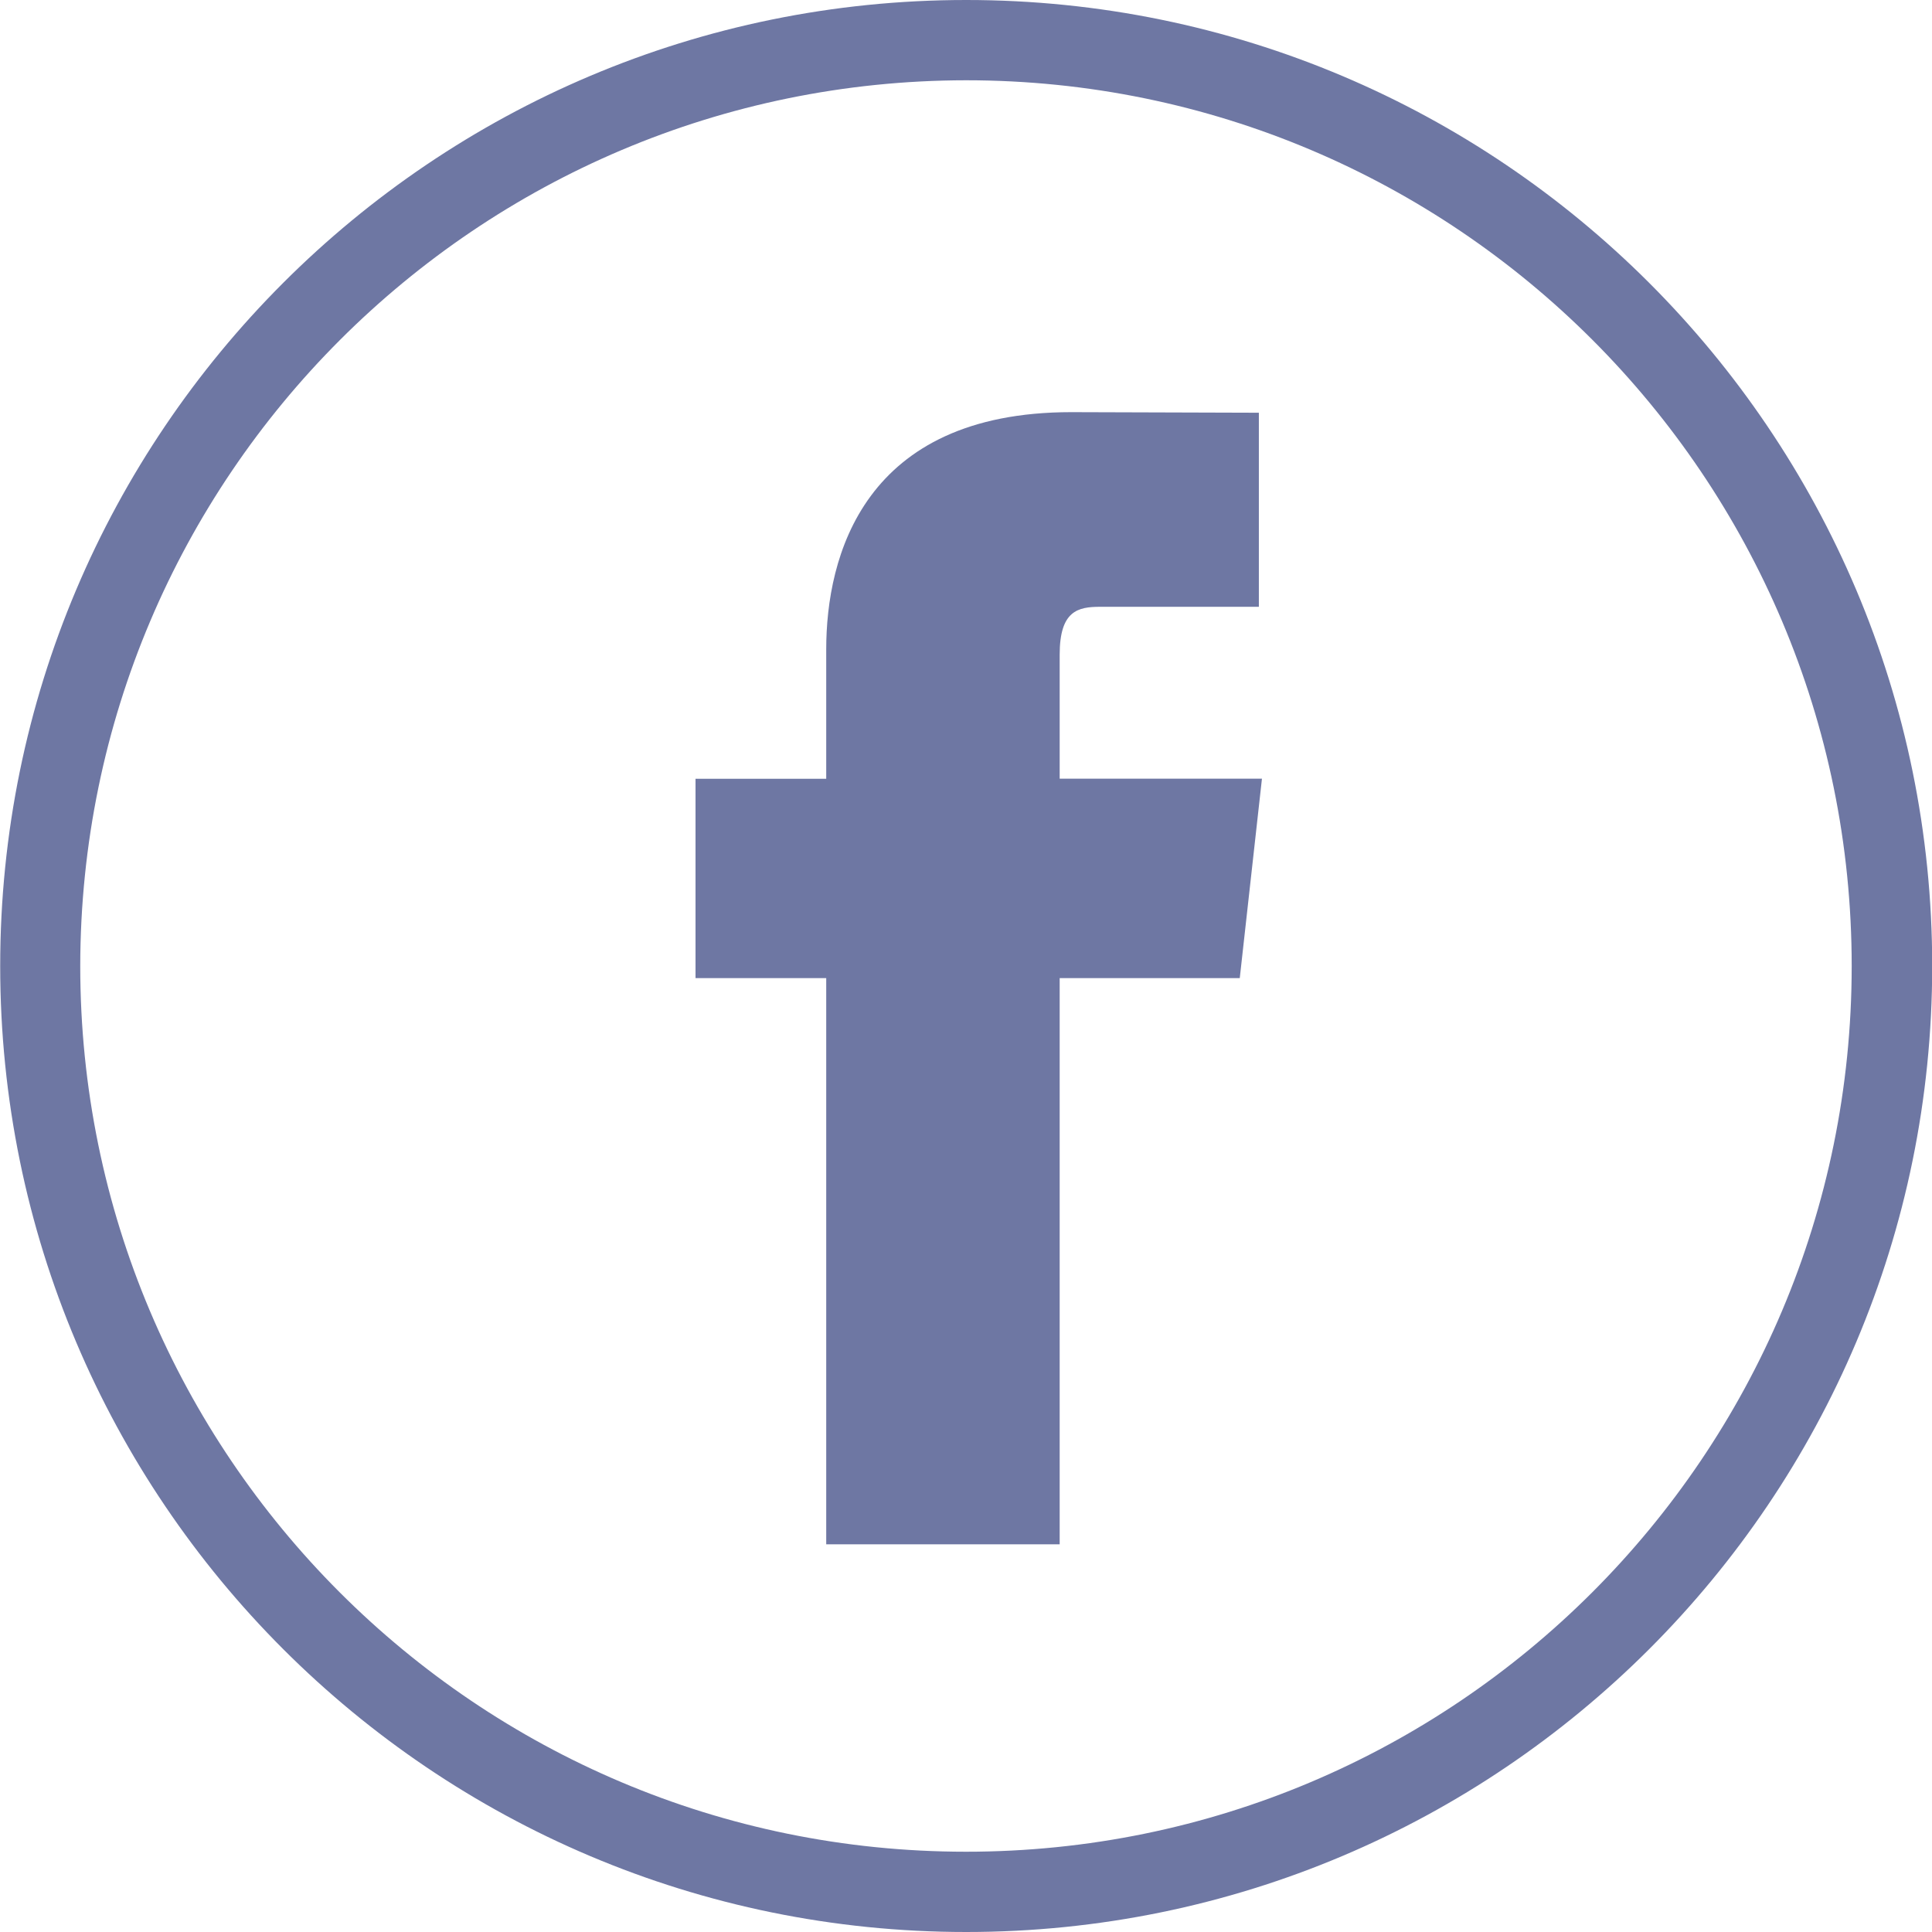
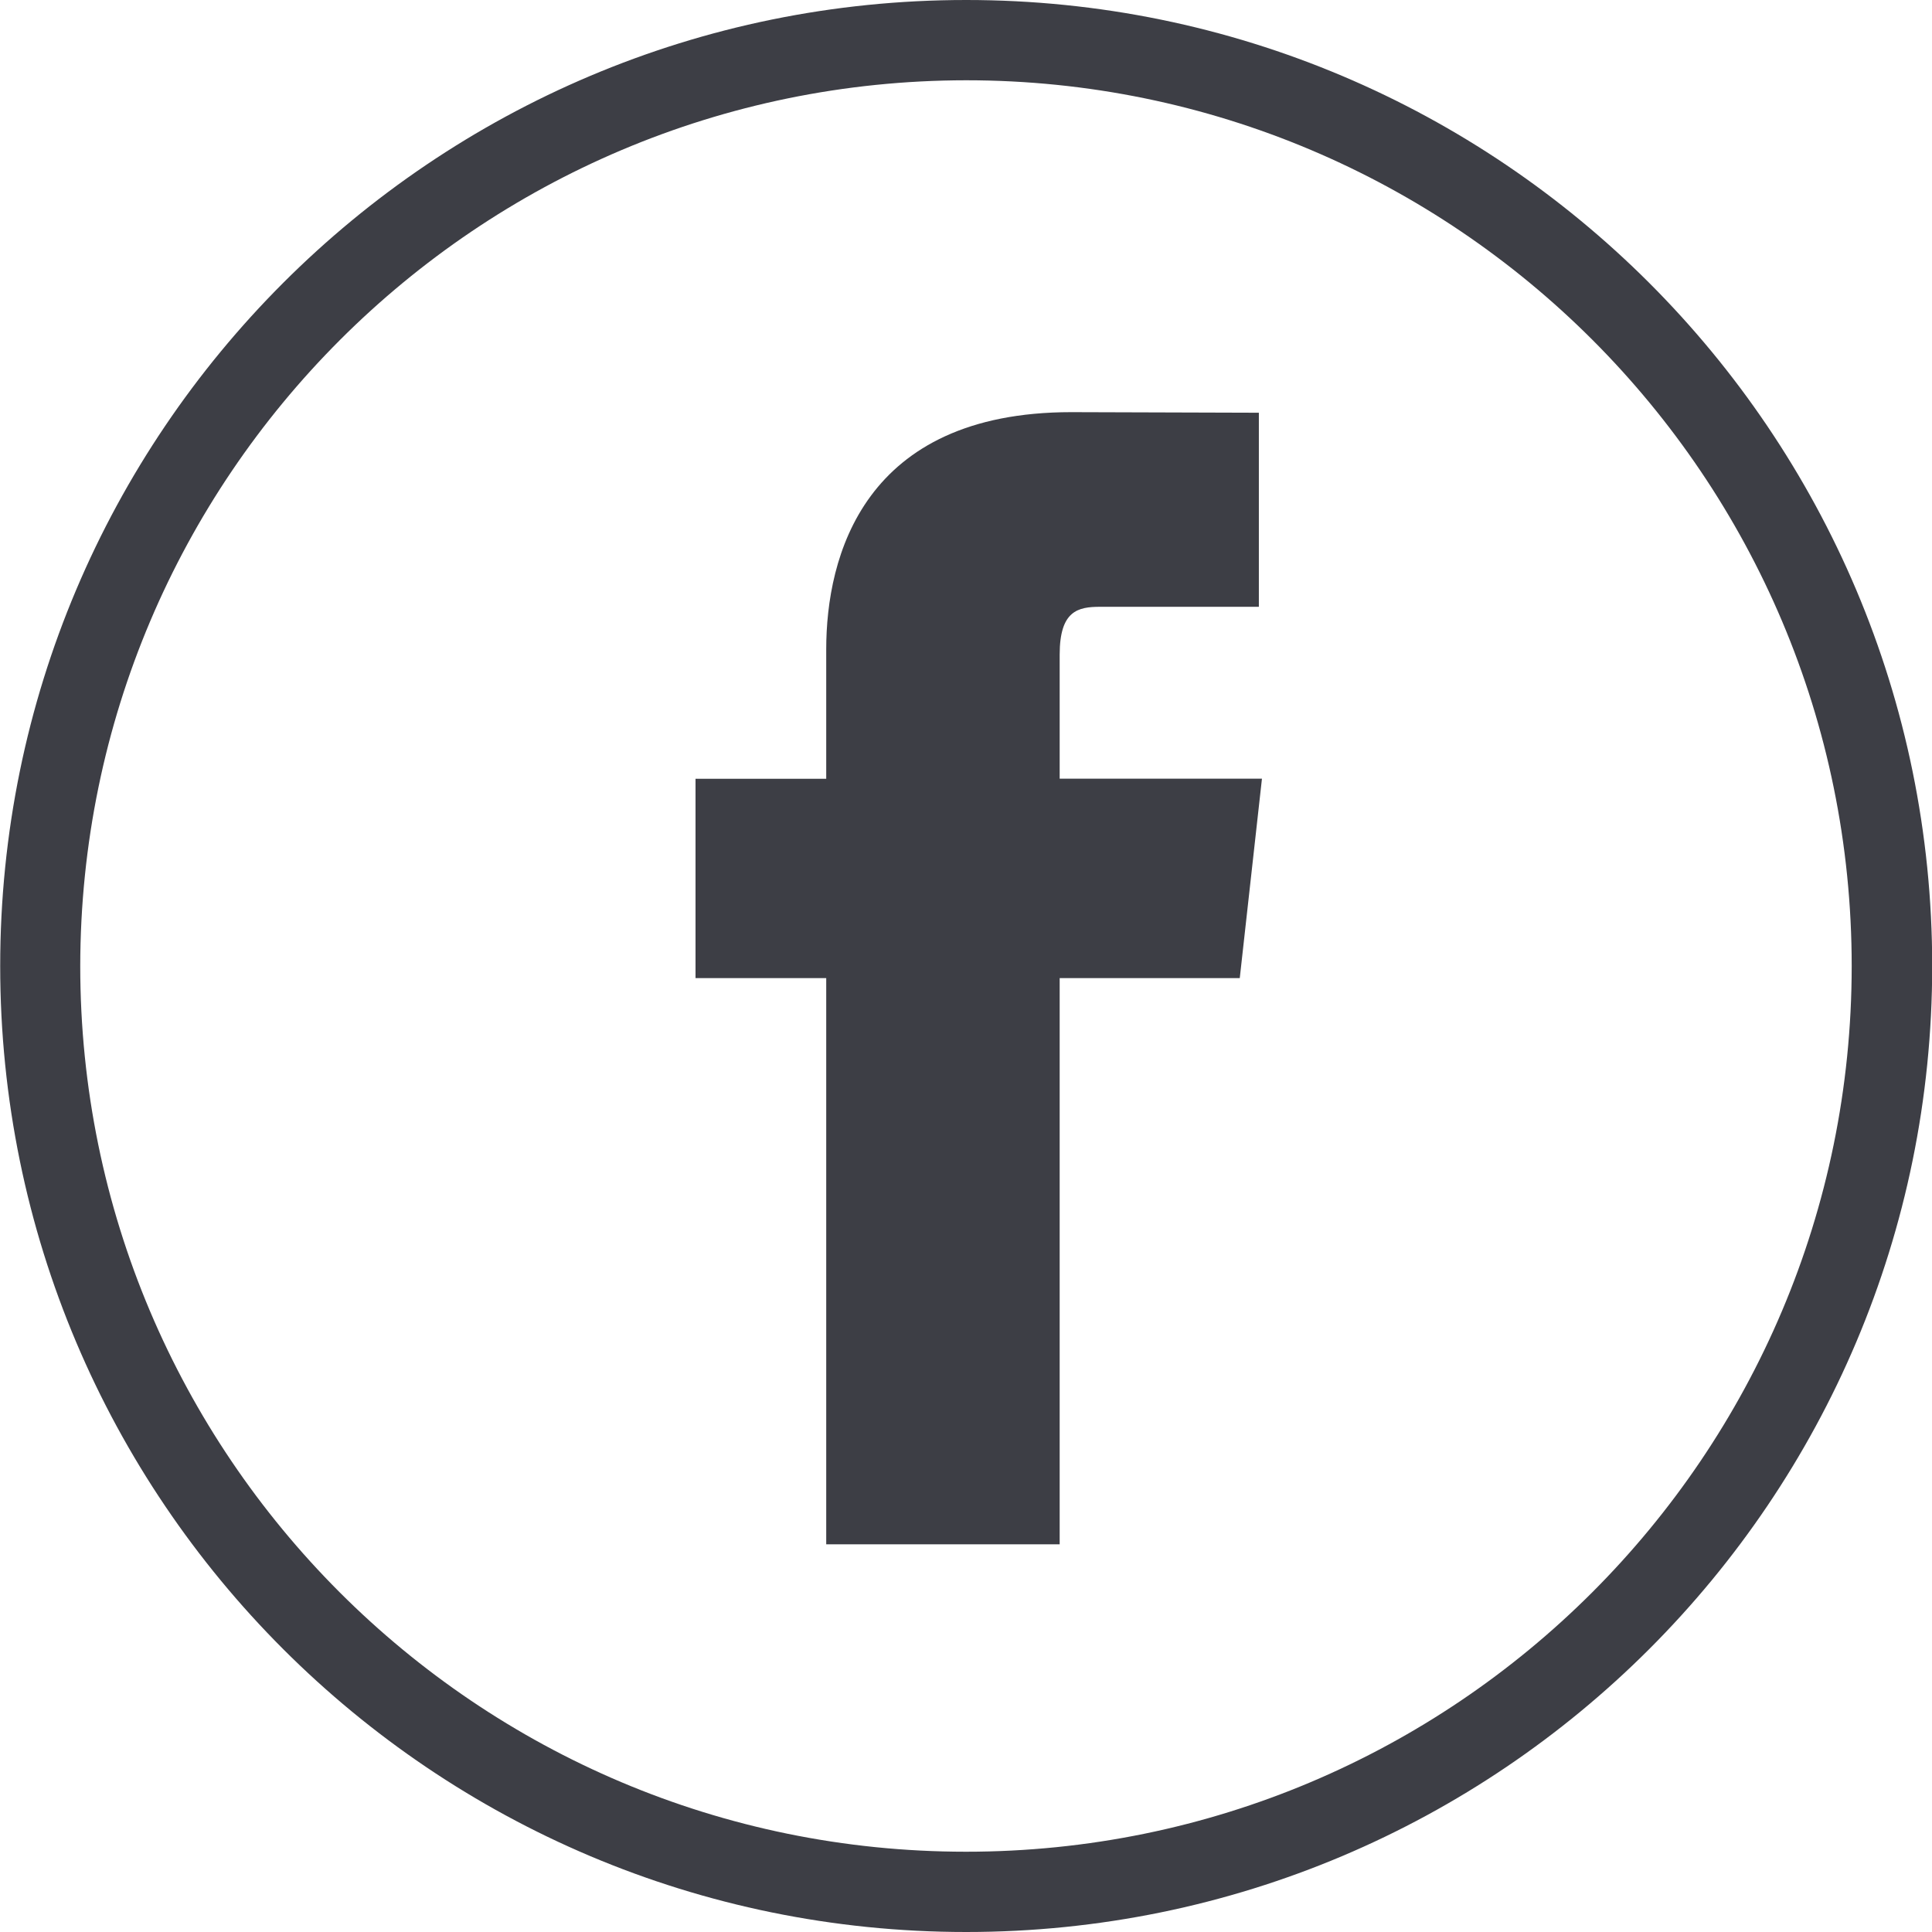
<svg xmlns="http://www.w3.org/2000/svg" width="60" height="60" viewBox="0 0 60 60">
  <g id="Group_1819" data-name="Group 1819" transform="translate(-3429 -4678)">
    <g id="Group_1806" data-name="Group 1806">
-       <path id="Path_6330" data-name="Path 6330" d="M456,49.994A27.507,27.507,0,1,1,428.486,77.5,27.538,27.538,0,0,1,456,49.994m0-2.493a30,30,0,1,0,30,30,30,30,0,0,0-30-30Z" transform="translate(3003.006 4630.499)" fill="#6e77a3" />
+       <path id="Path_6330" data-name="Path 6330" d="M456,49.994A27.507,27.507,0,1,1,428.486,77.5,27.538,27.538,0,0,1,456,49.994m0-2.493a30,30,0,1,0,30,30,30,30,0,0,0-30-30Z" transform="translate(3003.006 4630.499)" fill="#3d3e45" />
      <g id="Group_1779" data-name="Group 1779" transform="translate(3450.6 4690.8)">
-         <path id="Path_6320" data-name="Path 6320" d="M466.719,85.684h7.25V68.1h5.593l.689-6.193h-6.282V58.056c0-1.367.569-1.487,1.254-1.487h4.932V50.542l-5.826-.018c-6.462,0-7.61,4.494-7.61,7.366v4.02H462.66V68.1h4.059Z" transform="translate(-462.66 -50.524)" fill="#6e77a3" />
+         <path id="Path_6320" data-name="Path 6320" d="M466.719,85.684h7.25V68.1h5.593l.689-6.193h-6.282V58.056c0-1.367.569-1.487,1.254-1.487h4.932V50.542l-5.826-.018c-6.462,0-7.61,4.494-7.61,7.366v4.02H462.66V68.1h4.059Z" transform="translate(-462.66 -50.524)" fill="#3d3e45" />
      </g>
    </g>
  </g>
</svg>
